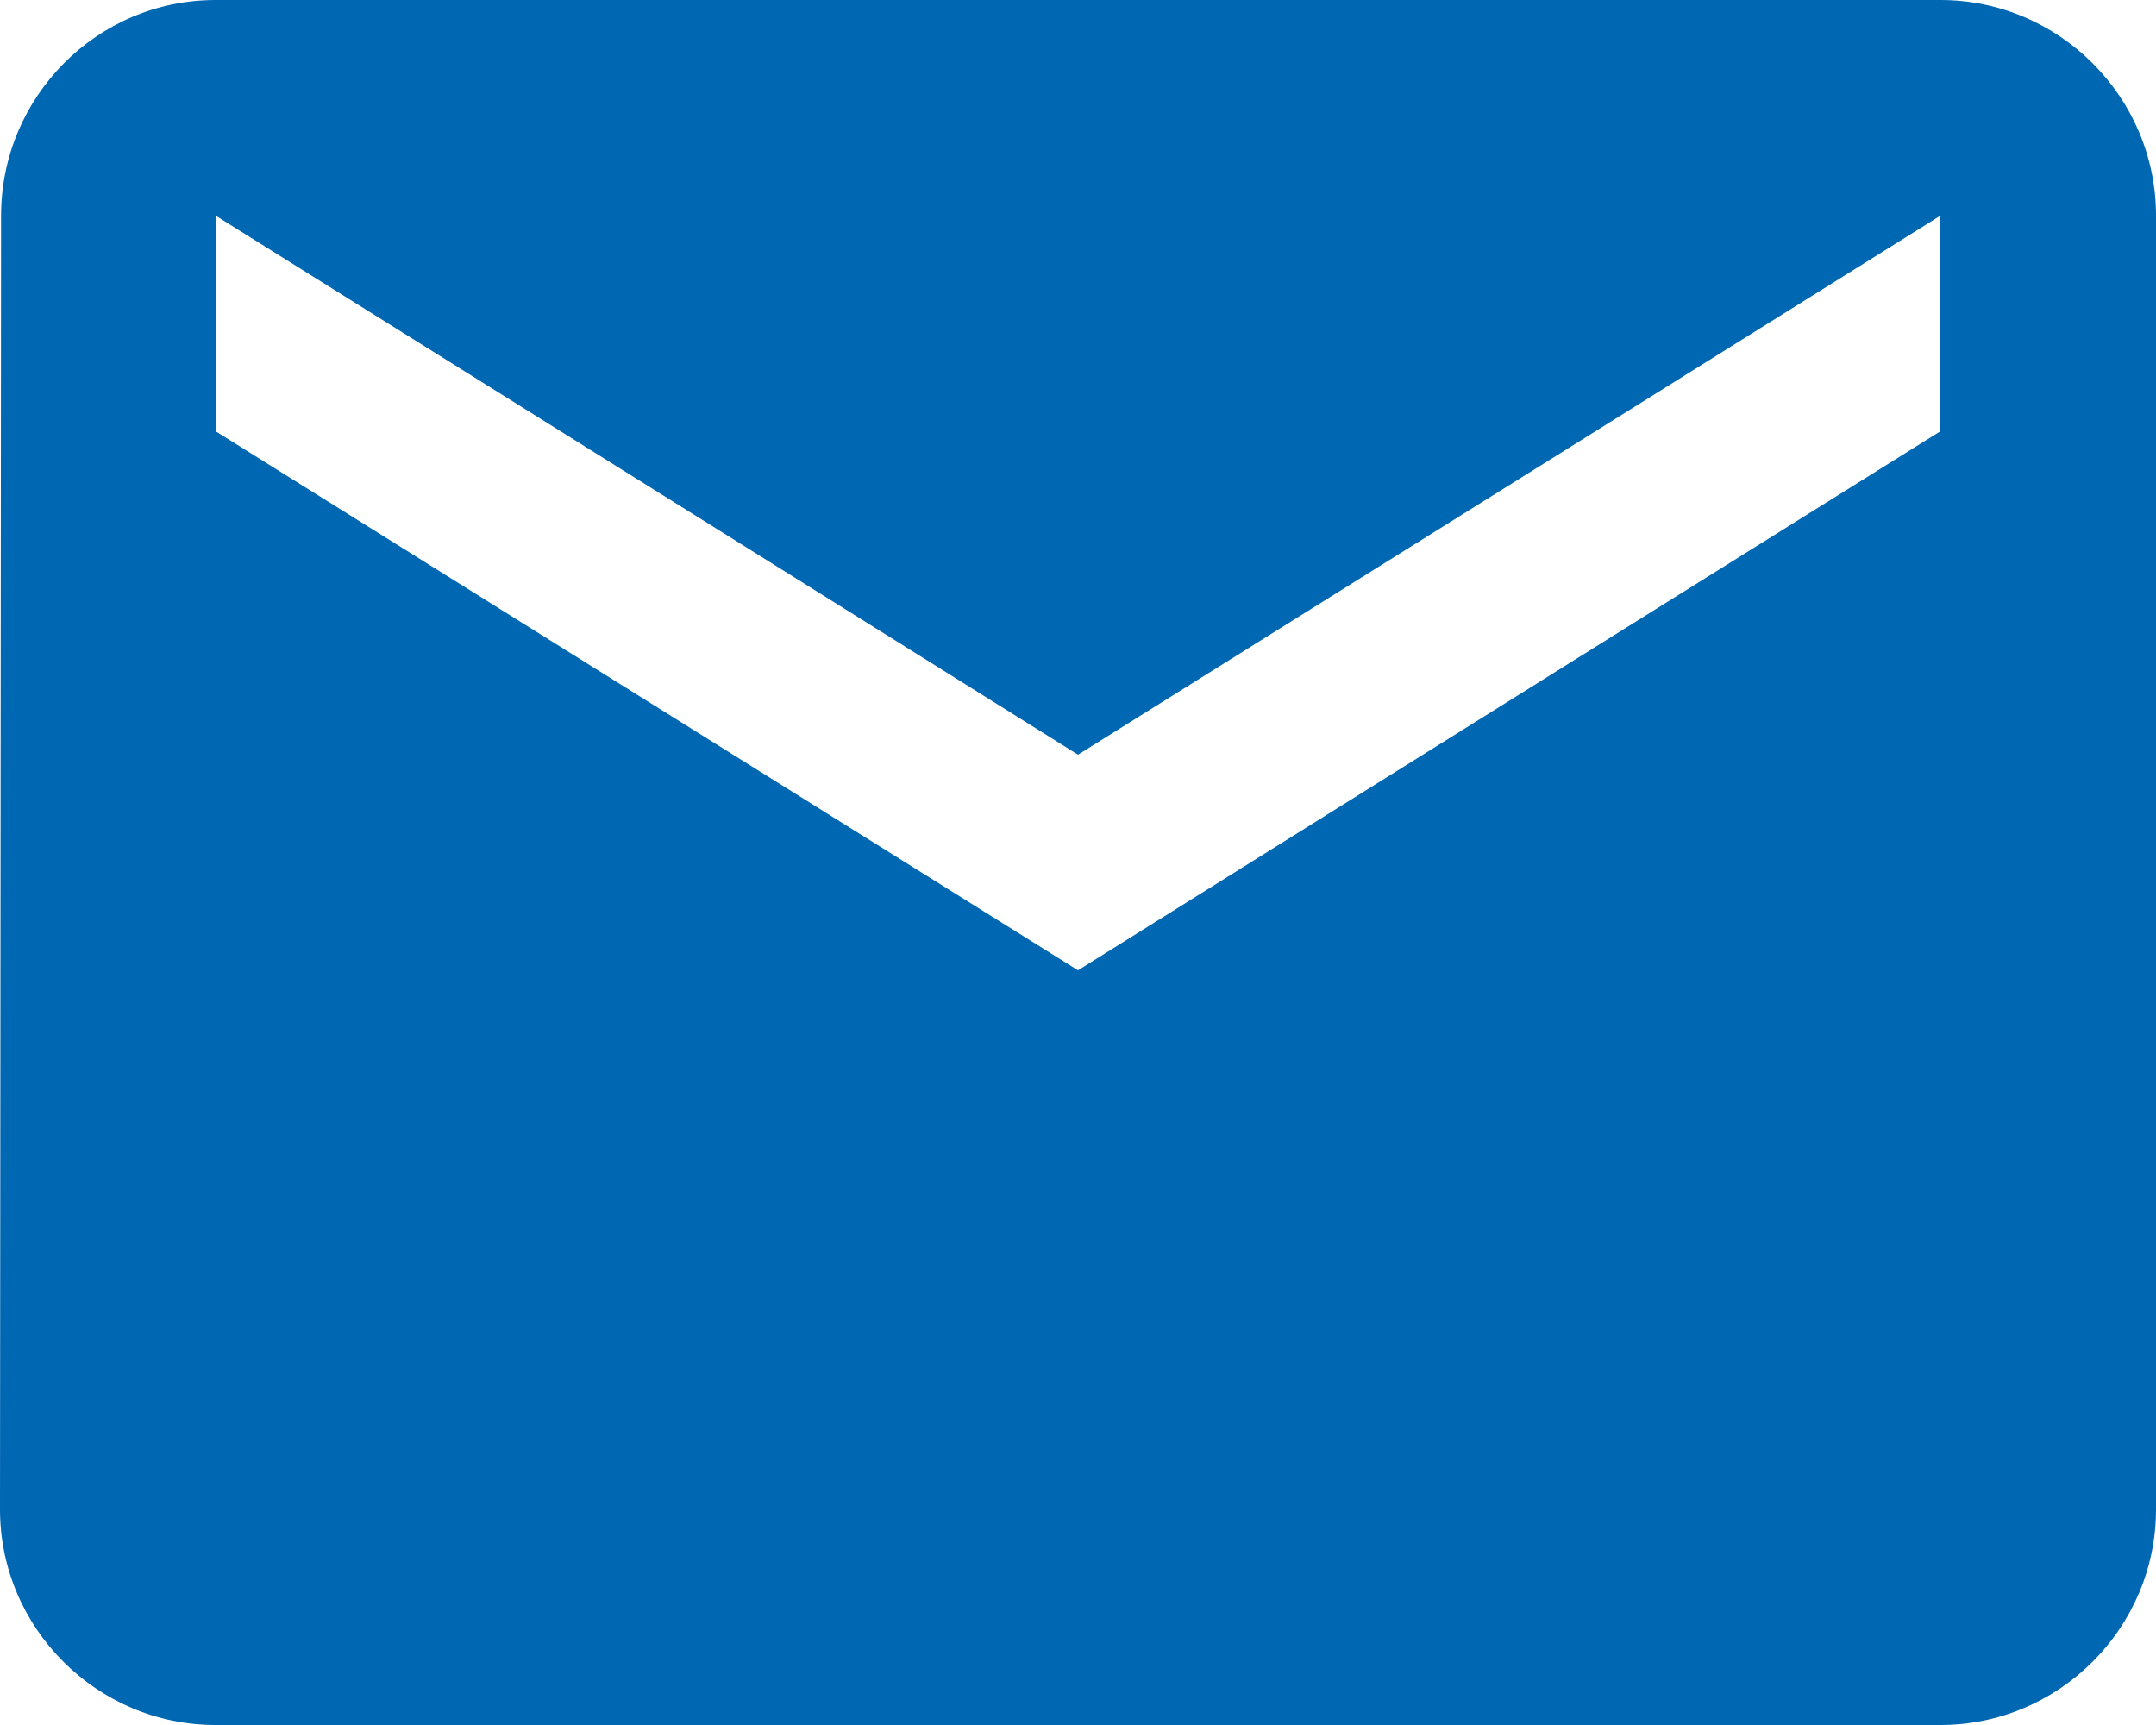
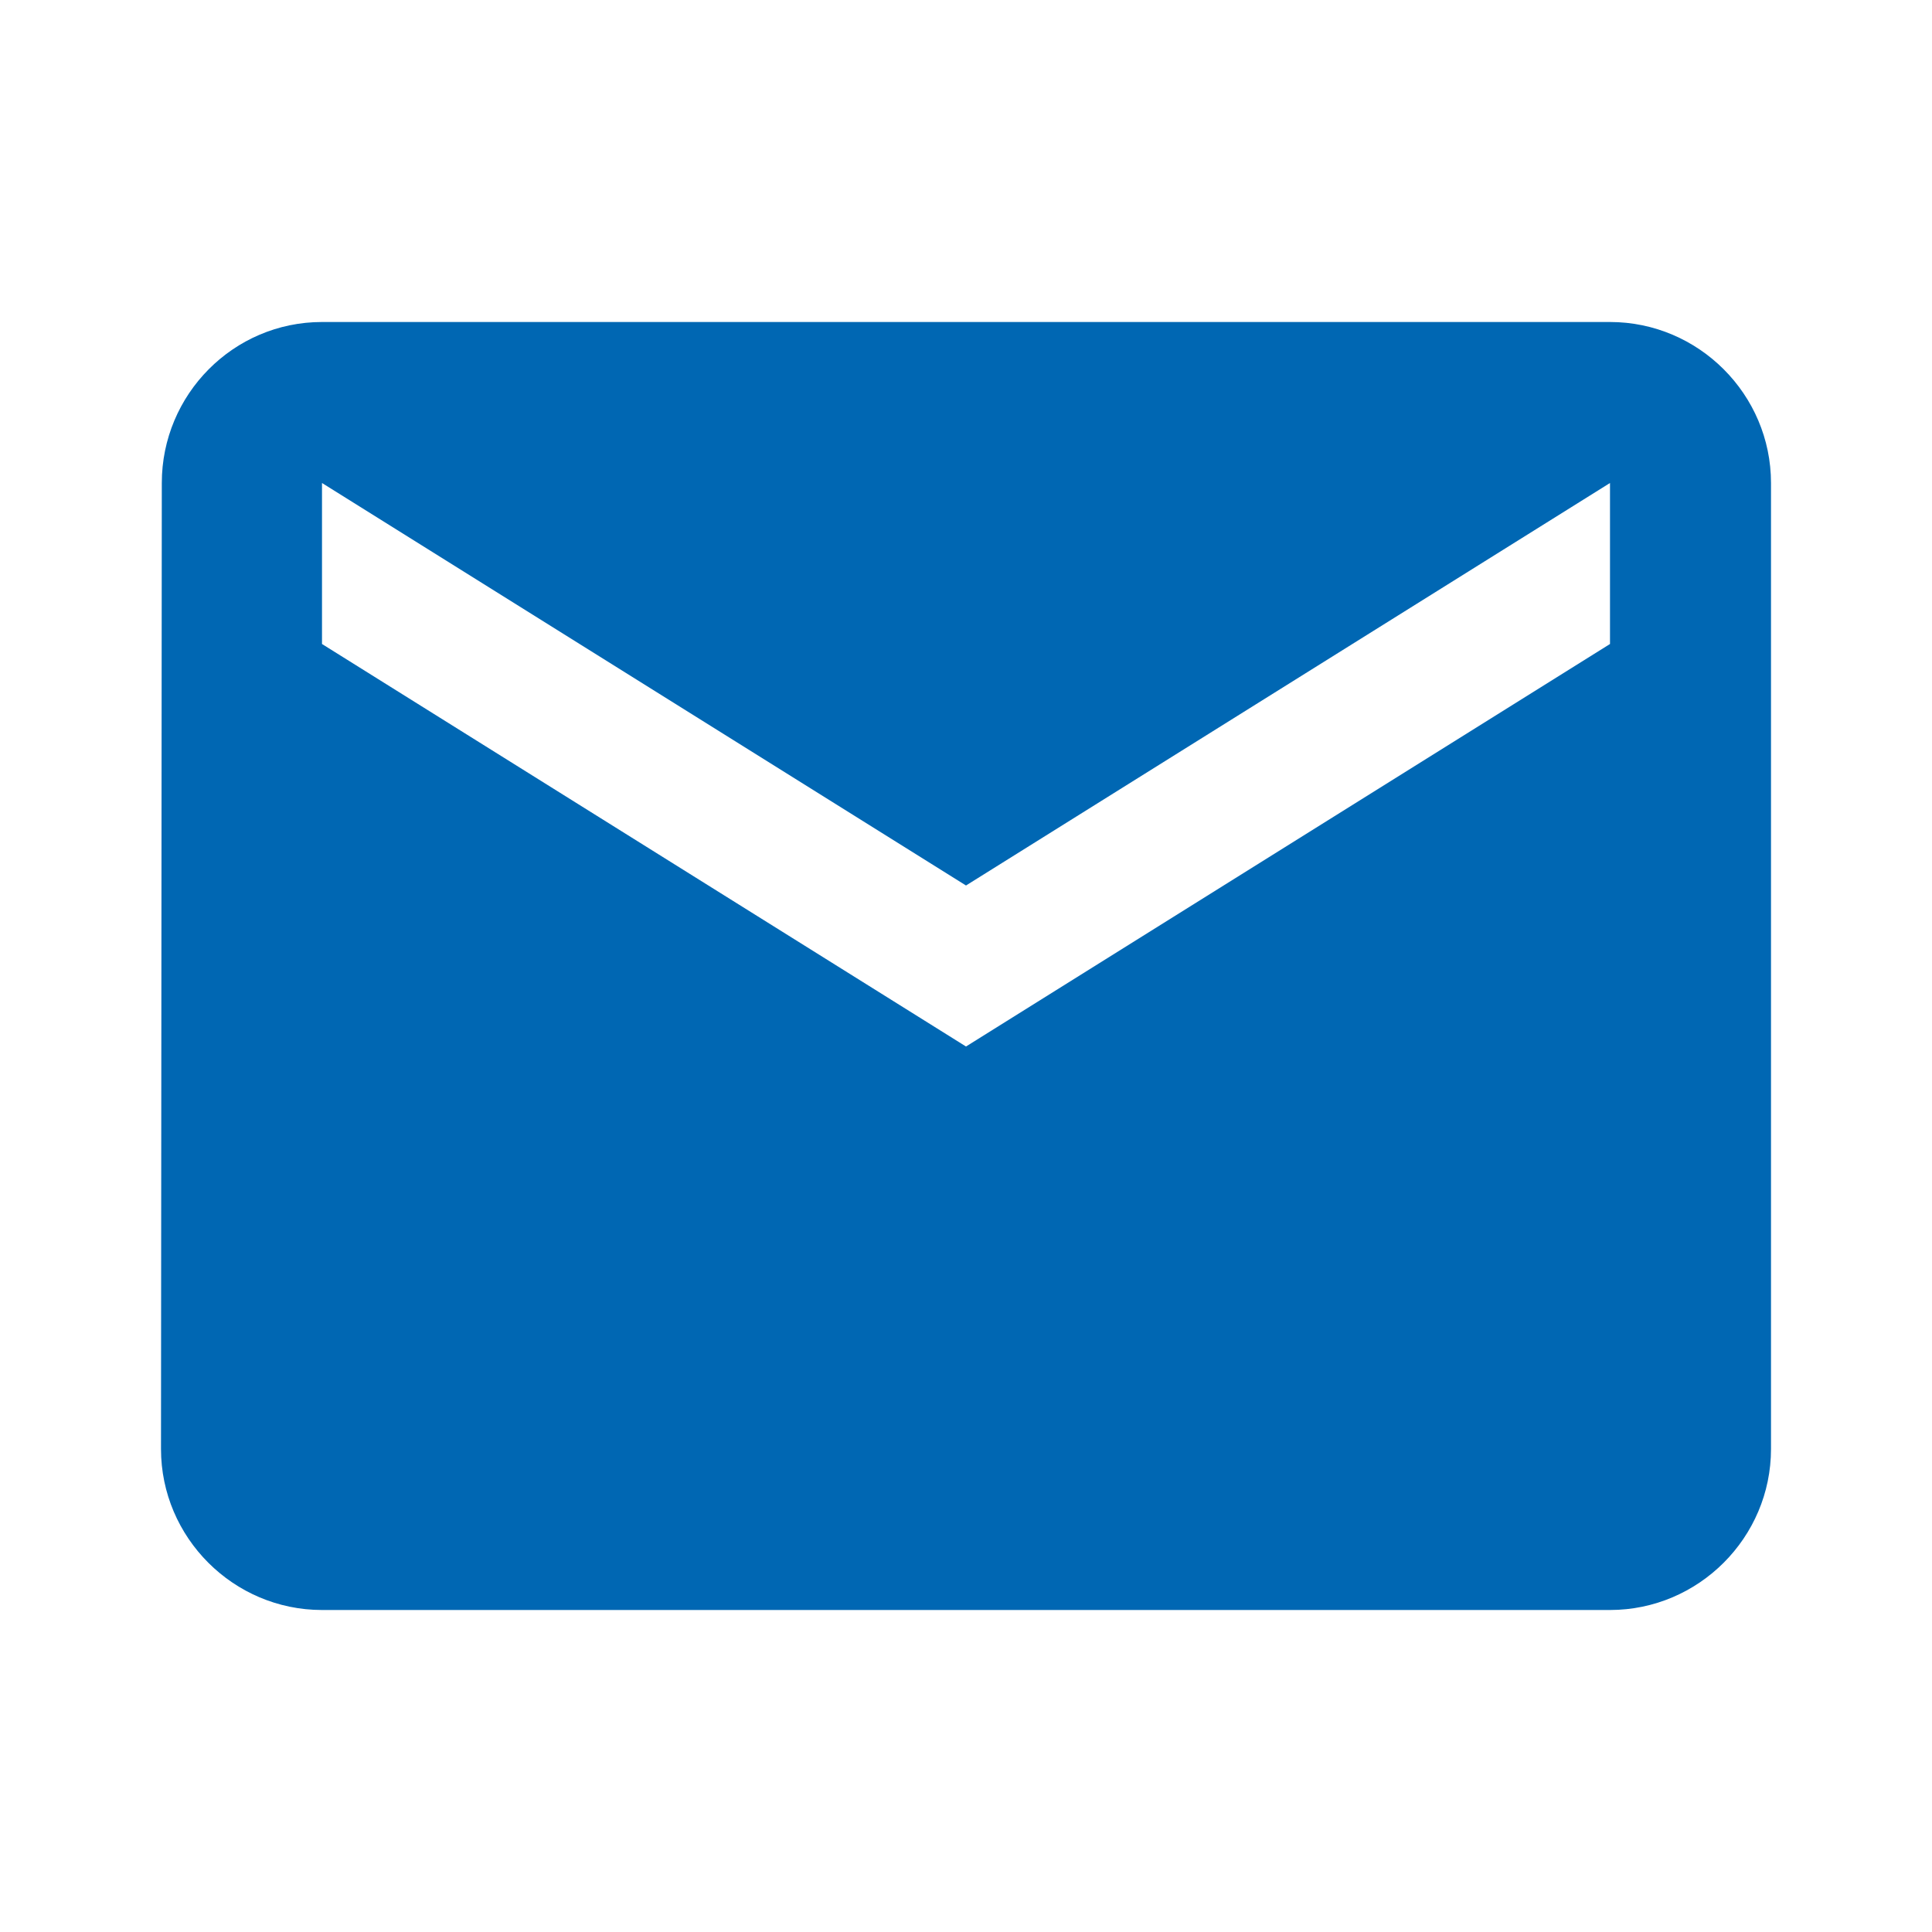
- <svg xmlns="http://www.w3.org/2000/svg" width="20" height="16" viewBox="0 0 20 16" fill="none">
-   <path d="M18 0H2C0.9 0 0.01 0.9 0.01 2L0 14C0 15.1 0.9 16 2 16H18C19.1 16 20 15.1 20 14V2C20 0.9 19.1 0 18 0ZM18 4L10 9L2 4V2L10 7L18 2V4Z" fill="#0067B3" />
+ <svg xmlns="http://www.w3.org/2000/svg" width="24" height="24" viewBox="0 0 24 24" fill="none">
+   <path d="M20 4H4C2.9 4 2.01 4.9 2.01 6L2 18C2 19.1 2.9 20 4 20H20C21.1 20 22 19.1 22 18V6C22 4.9 21.1 4 20 4ZM20 8L12 13L4 8V6L12 11L20 6V8Z" fill="#0067B3" />
</svg>
